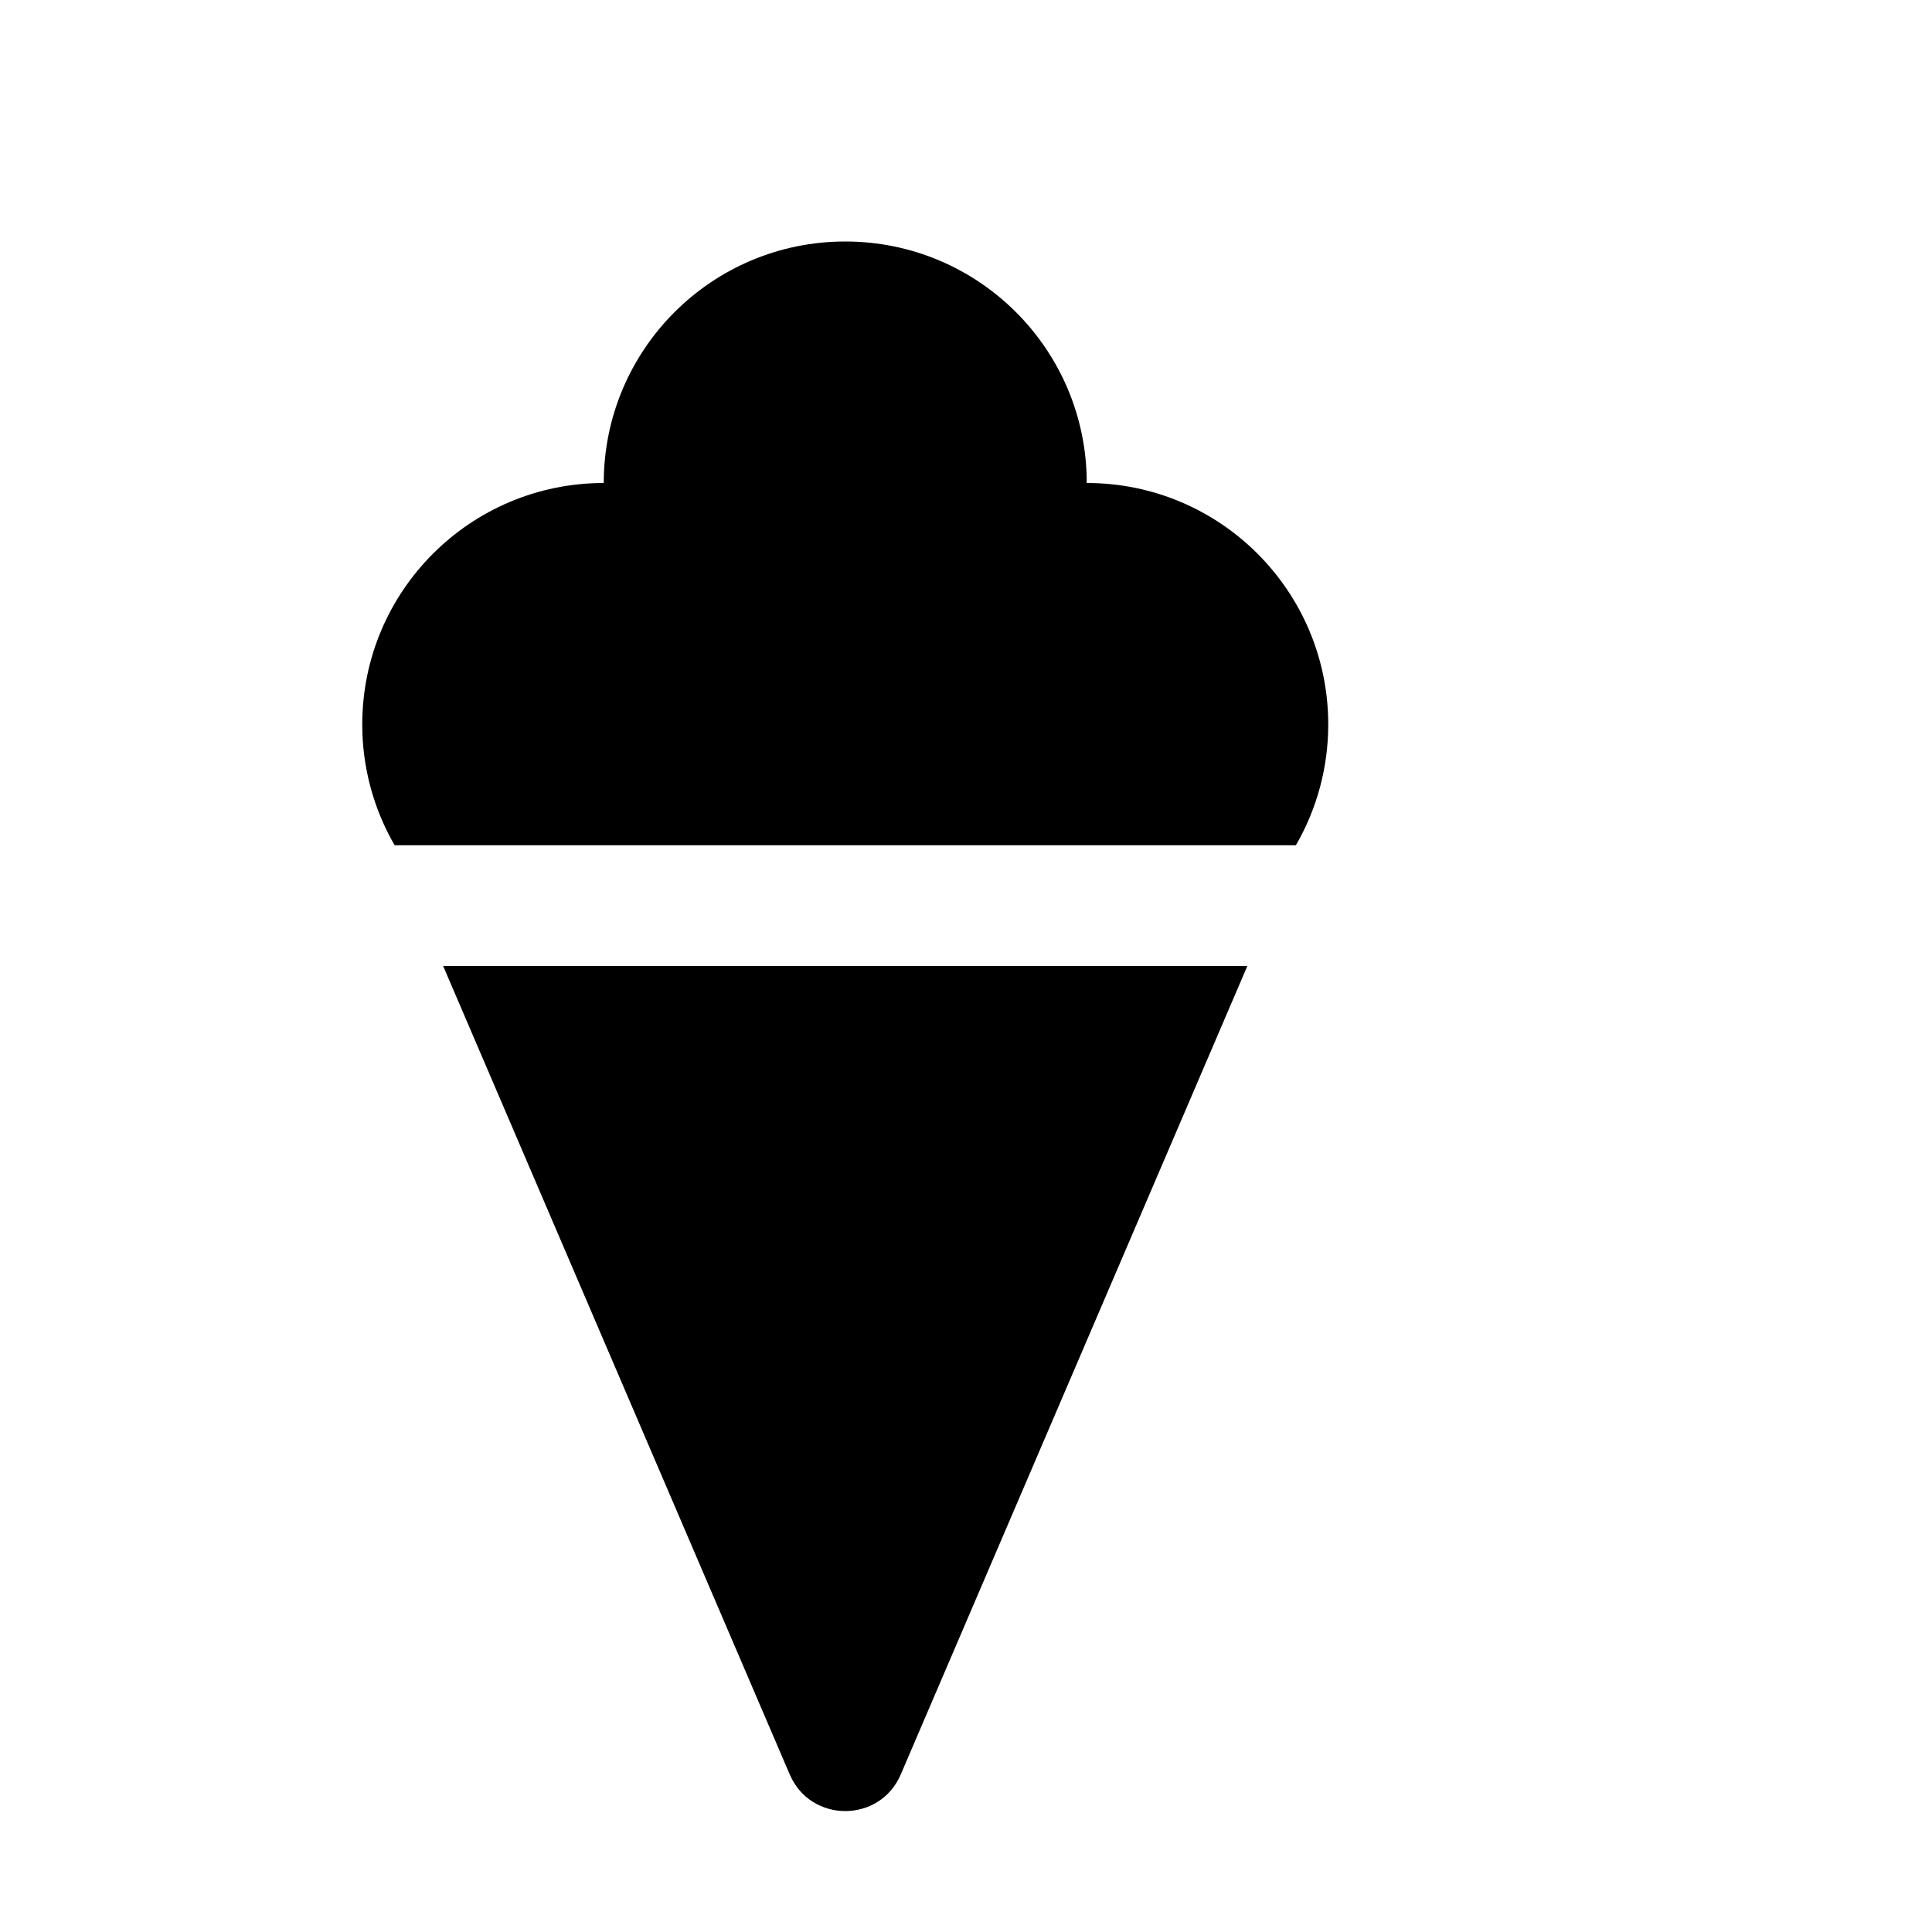
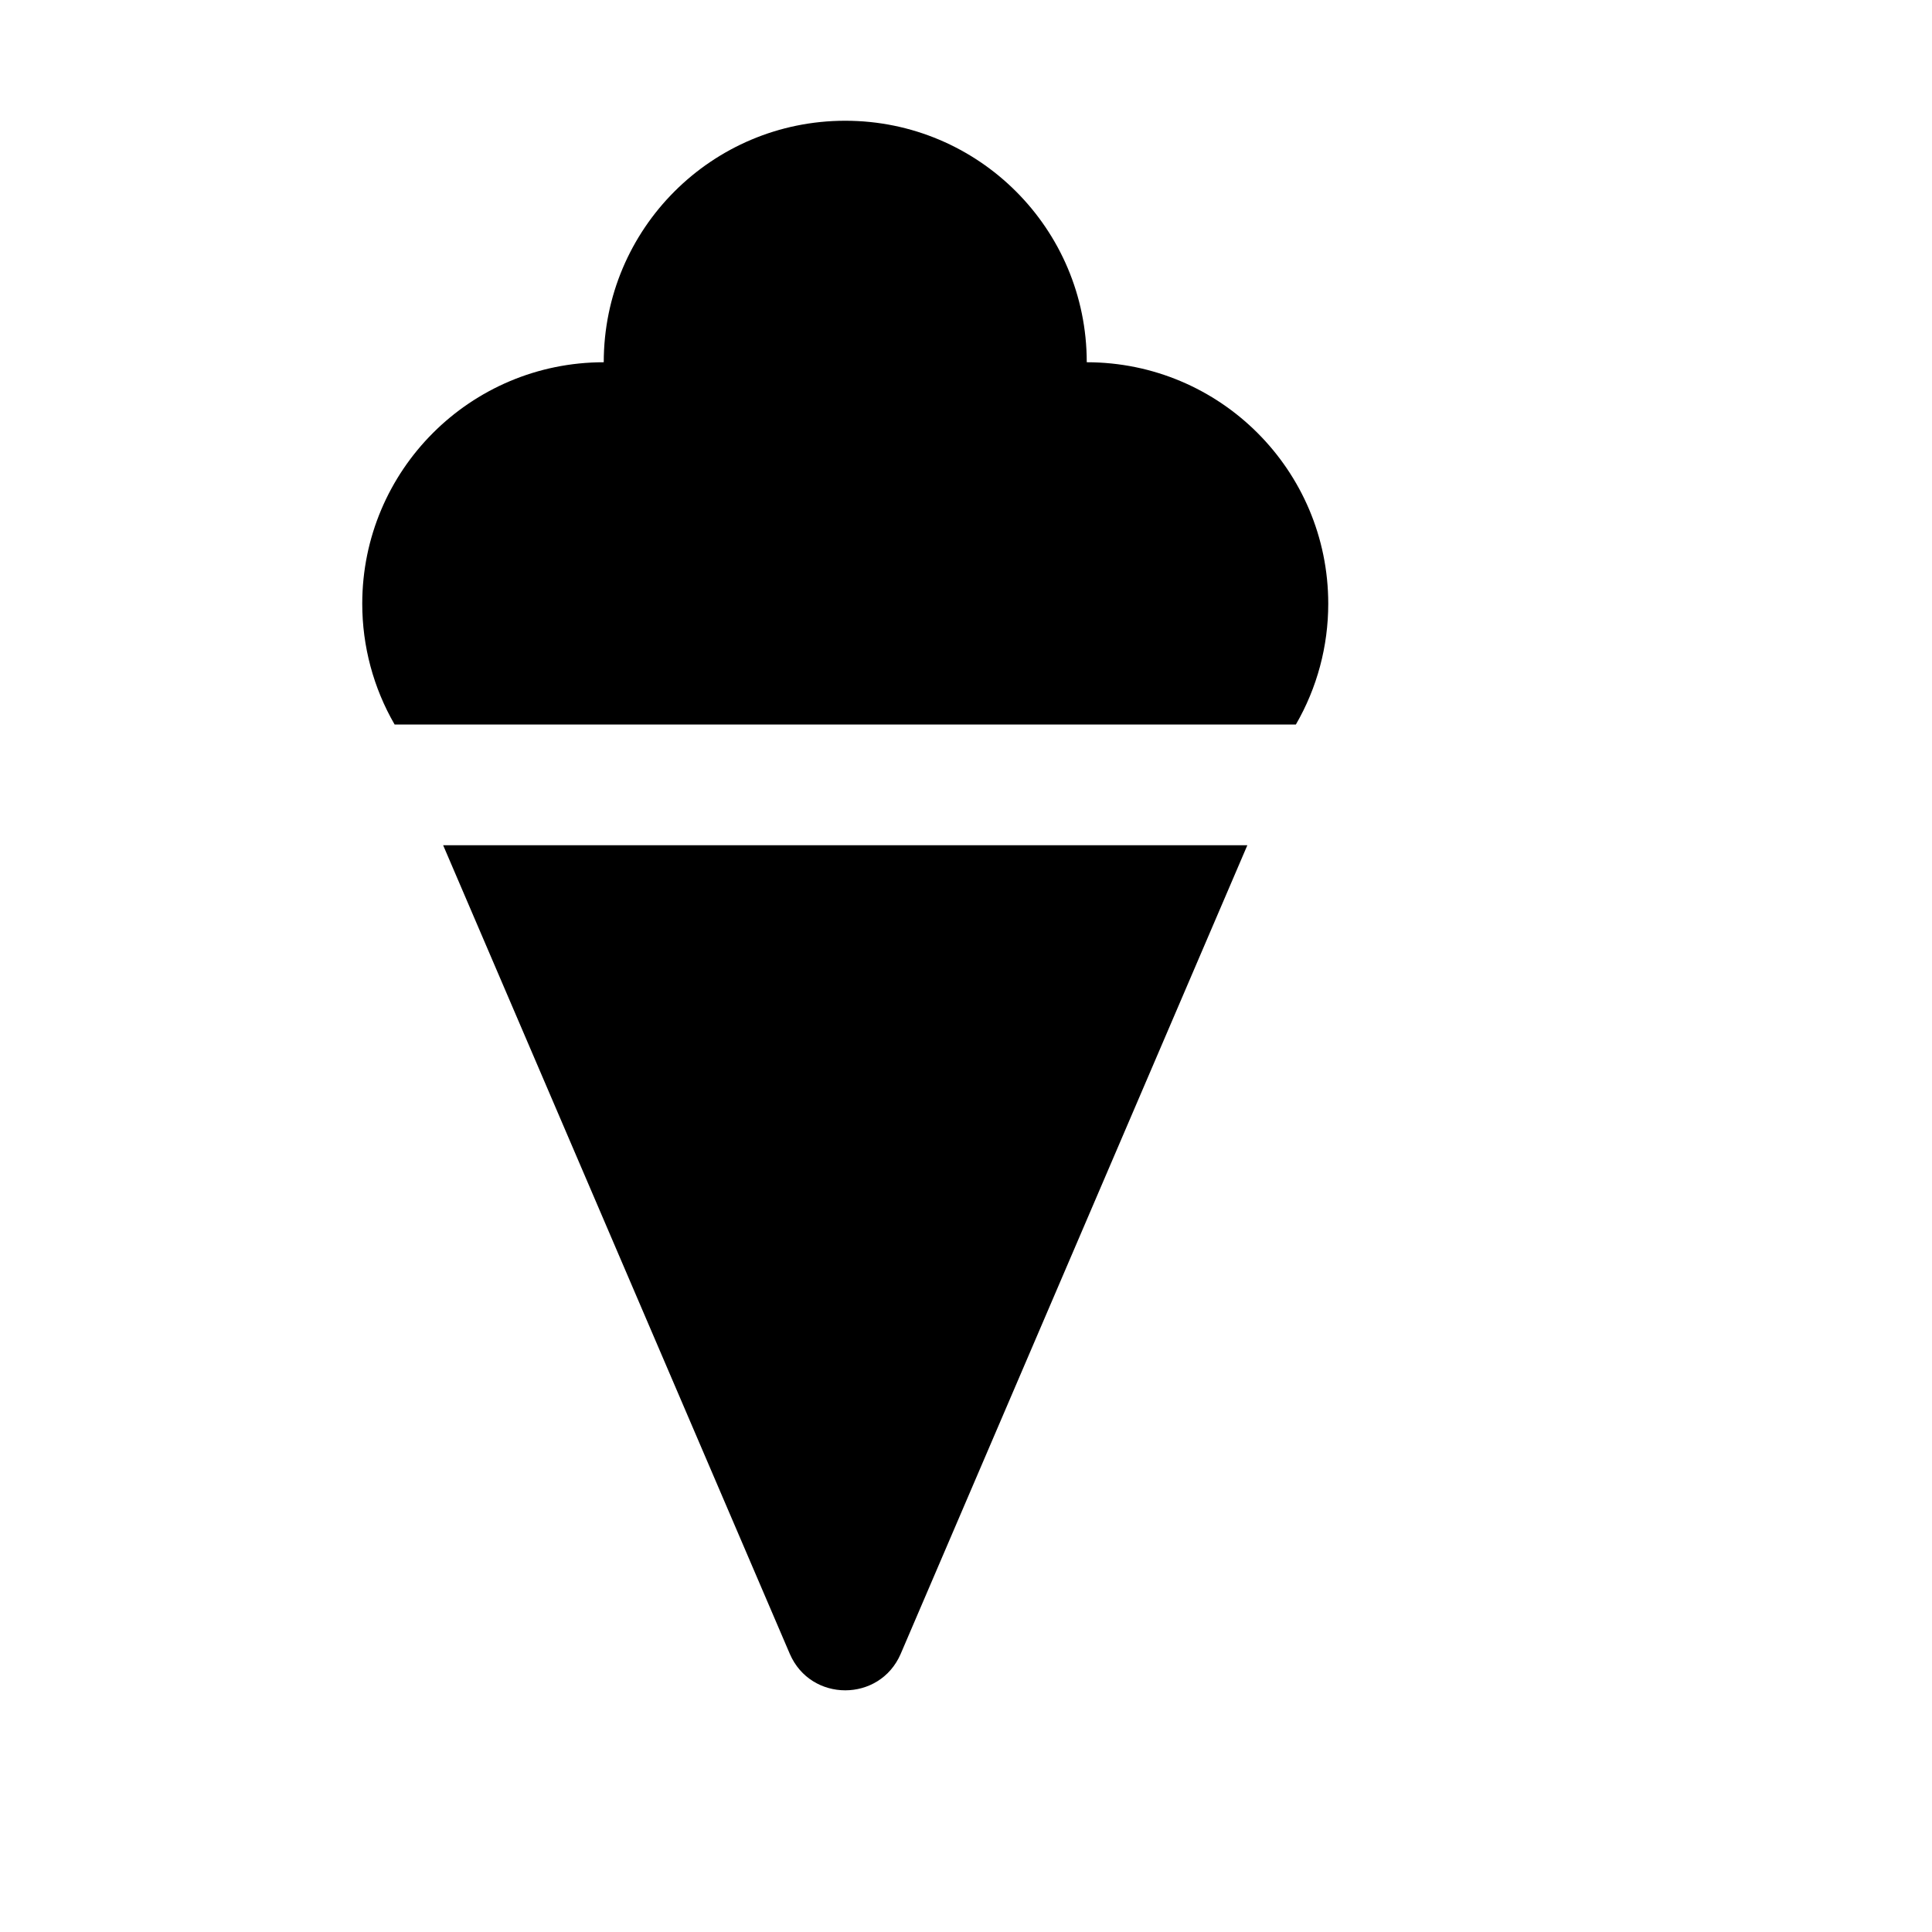
<svg xmlns="http://www.w3.org/2000/svg" width="16" height="16">
-   <path d="M 7.0,2.0 C 5.895,2.0 5.0,2.895 5.0,4.0 C 3.895,4.0 3.0,4.895 3.0,6.0 C 3,6.351 3.092,6.696 3.268,7.0 L 10.732,7.0 C 10.908,6.696 11,6.351 11.0,6.0 C 11.0,4.895 10.105,4.0 9.0,4.0 C 9.0,2.895 8.105,2.0 7.0,2.0 L 7.0,2.0 M 3.67,8.0 L 6.541,14.697 C 6.715,15.099 7.285,15.099 7.459,14.697 L 10.33,8.0 L 3.67,8.0" fill="#000" />
+   <path d="M 7.0,1.0 C 5.895,1.0 5.0,1.895 5.0,3.0 C 3.895,3.0 3.0,3.895 3.0,5.0 C 3,5.351 3.092,5.696 3.268,6.0 L 10.732,6.0 C 10.908,5.696 11,5.351 11.0,5.0 C 11.0,3.895 10.105,3.0 9.0,3.0 C 9.0,1.895 8.105,1.0 7.0,1.0 L 7.0,1.0 M 3.67,7.0 L 6.541,13.697 C 6.715,14.099 7.285,14.099 7.459,13.697 L 10.33,7.0 L 3.67,7.0" fill="#000" />
</svg>
